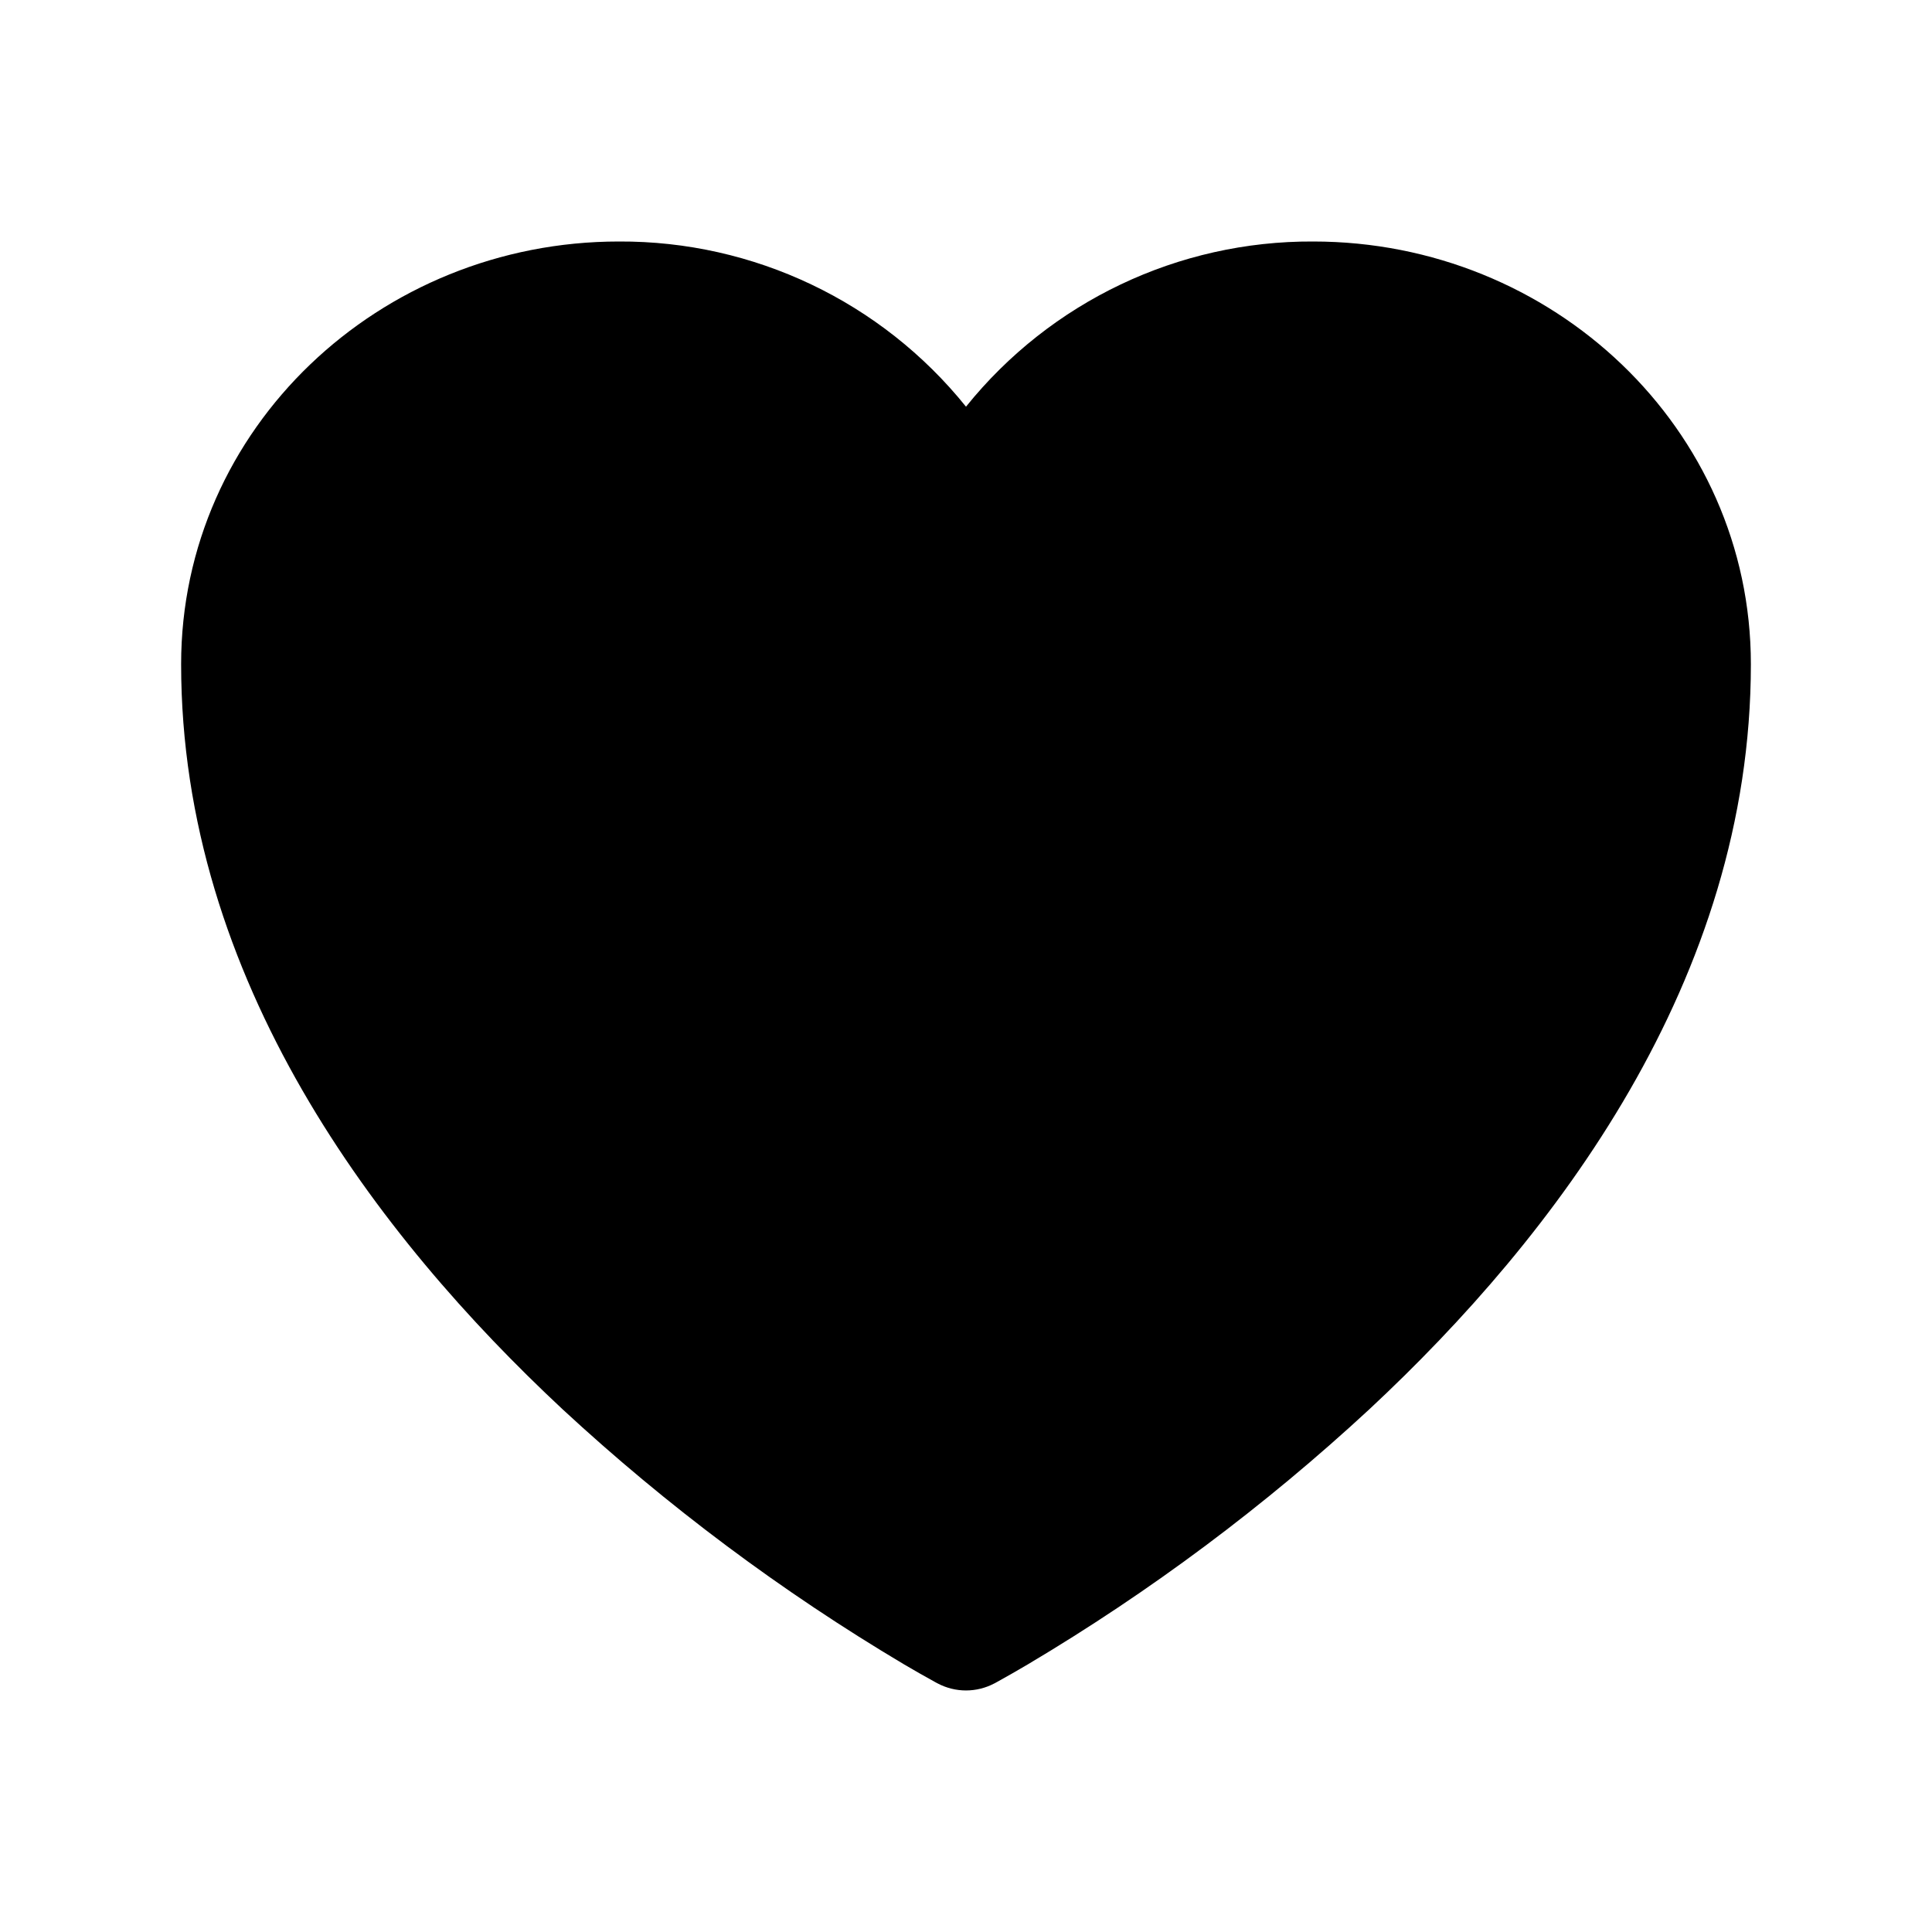
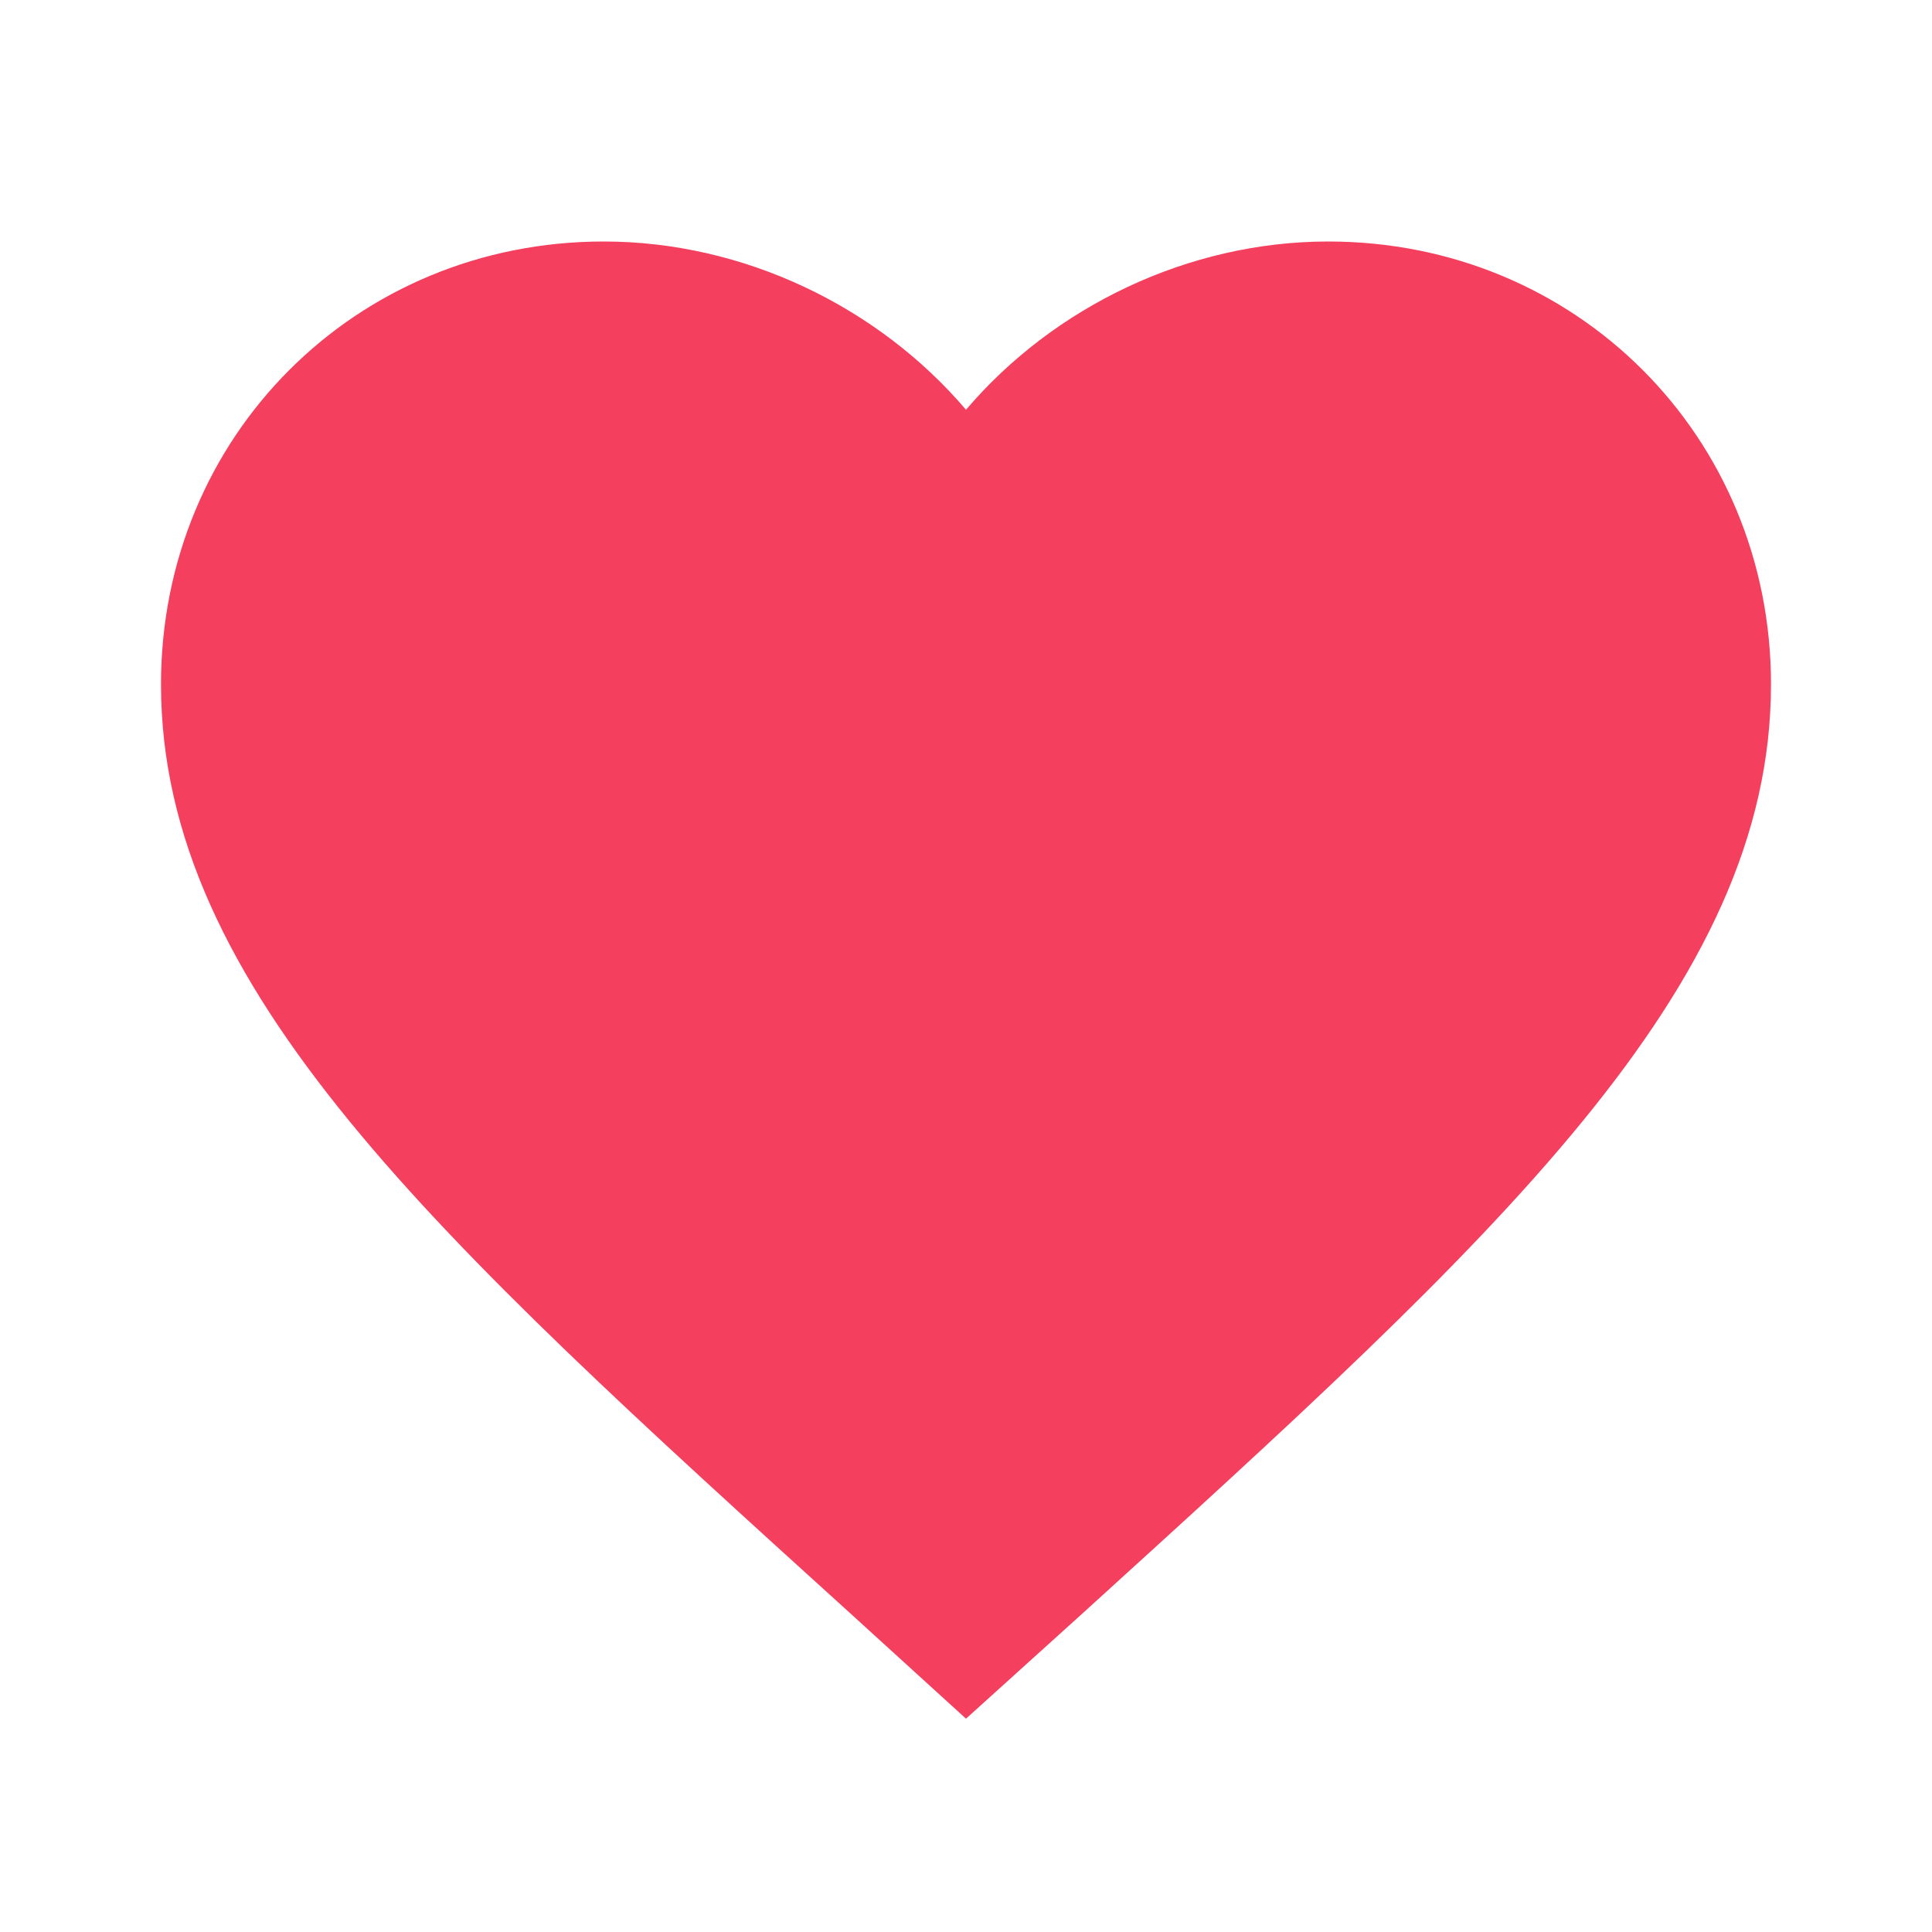
- <svg xmlns="http://www.w3.org/2000/svg" viewBox="0 0 24 24" fill="currentColor">
-   <path d="M11.645 20.91l-.007-.003-.022-.012a15.247 15.247 0 01-.383-.218 25.18 25.18 0 01-4.244-3.17C4.688 15.36 2.25 12.174 2.25 8.25 2.25 5.322 4.714 3 7.688 3A5.5 5.5 0 0112 5.052 5.5 5.5 0 0116.313 3c2.973 0 5.437 2.322 5.437 5.25 0 3.925-2.438 7.111-4.739 9.256a25.175 25.175 0 01-4.244 3.17 15.247 15.247 0 01-.383.219l-.022.012-.007.004-.003.001a.752.752 0 01-.704 0l-.003-.001z" />
+ <svg xmlns="http://www.w3.org/2000/svg" width="32" height="32" viewBox="0 0 24 24" fill="#f43f5e">
+   <path d="M12 21.35l-1.45-1.32C5.4 15.36 2 12.28 2 8.5 2 5.42 4.42 3 7.5 3c1.74 0 3.41.81 4.5 2.09C13.09 3.81 14.76 3 16.5 3 19.58 3 22 5.42 22 8.5c0 3.78-3.4 6.86-8.55 11.54L12 21.35z" />
</svg>
